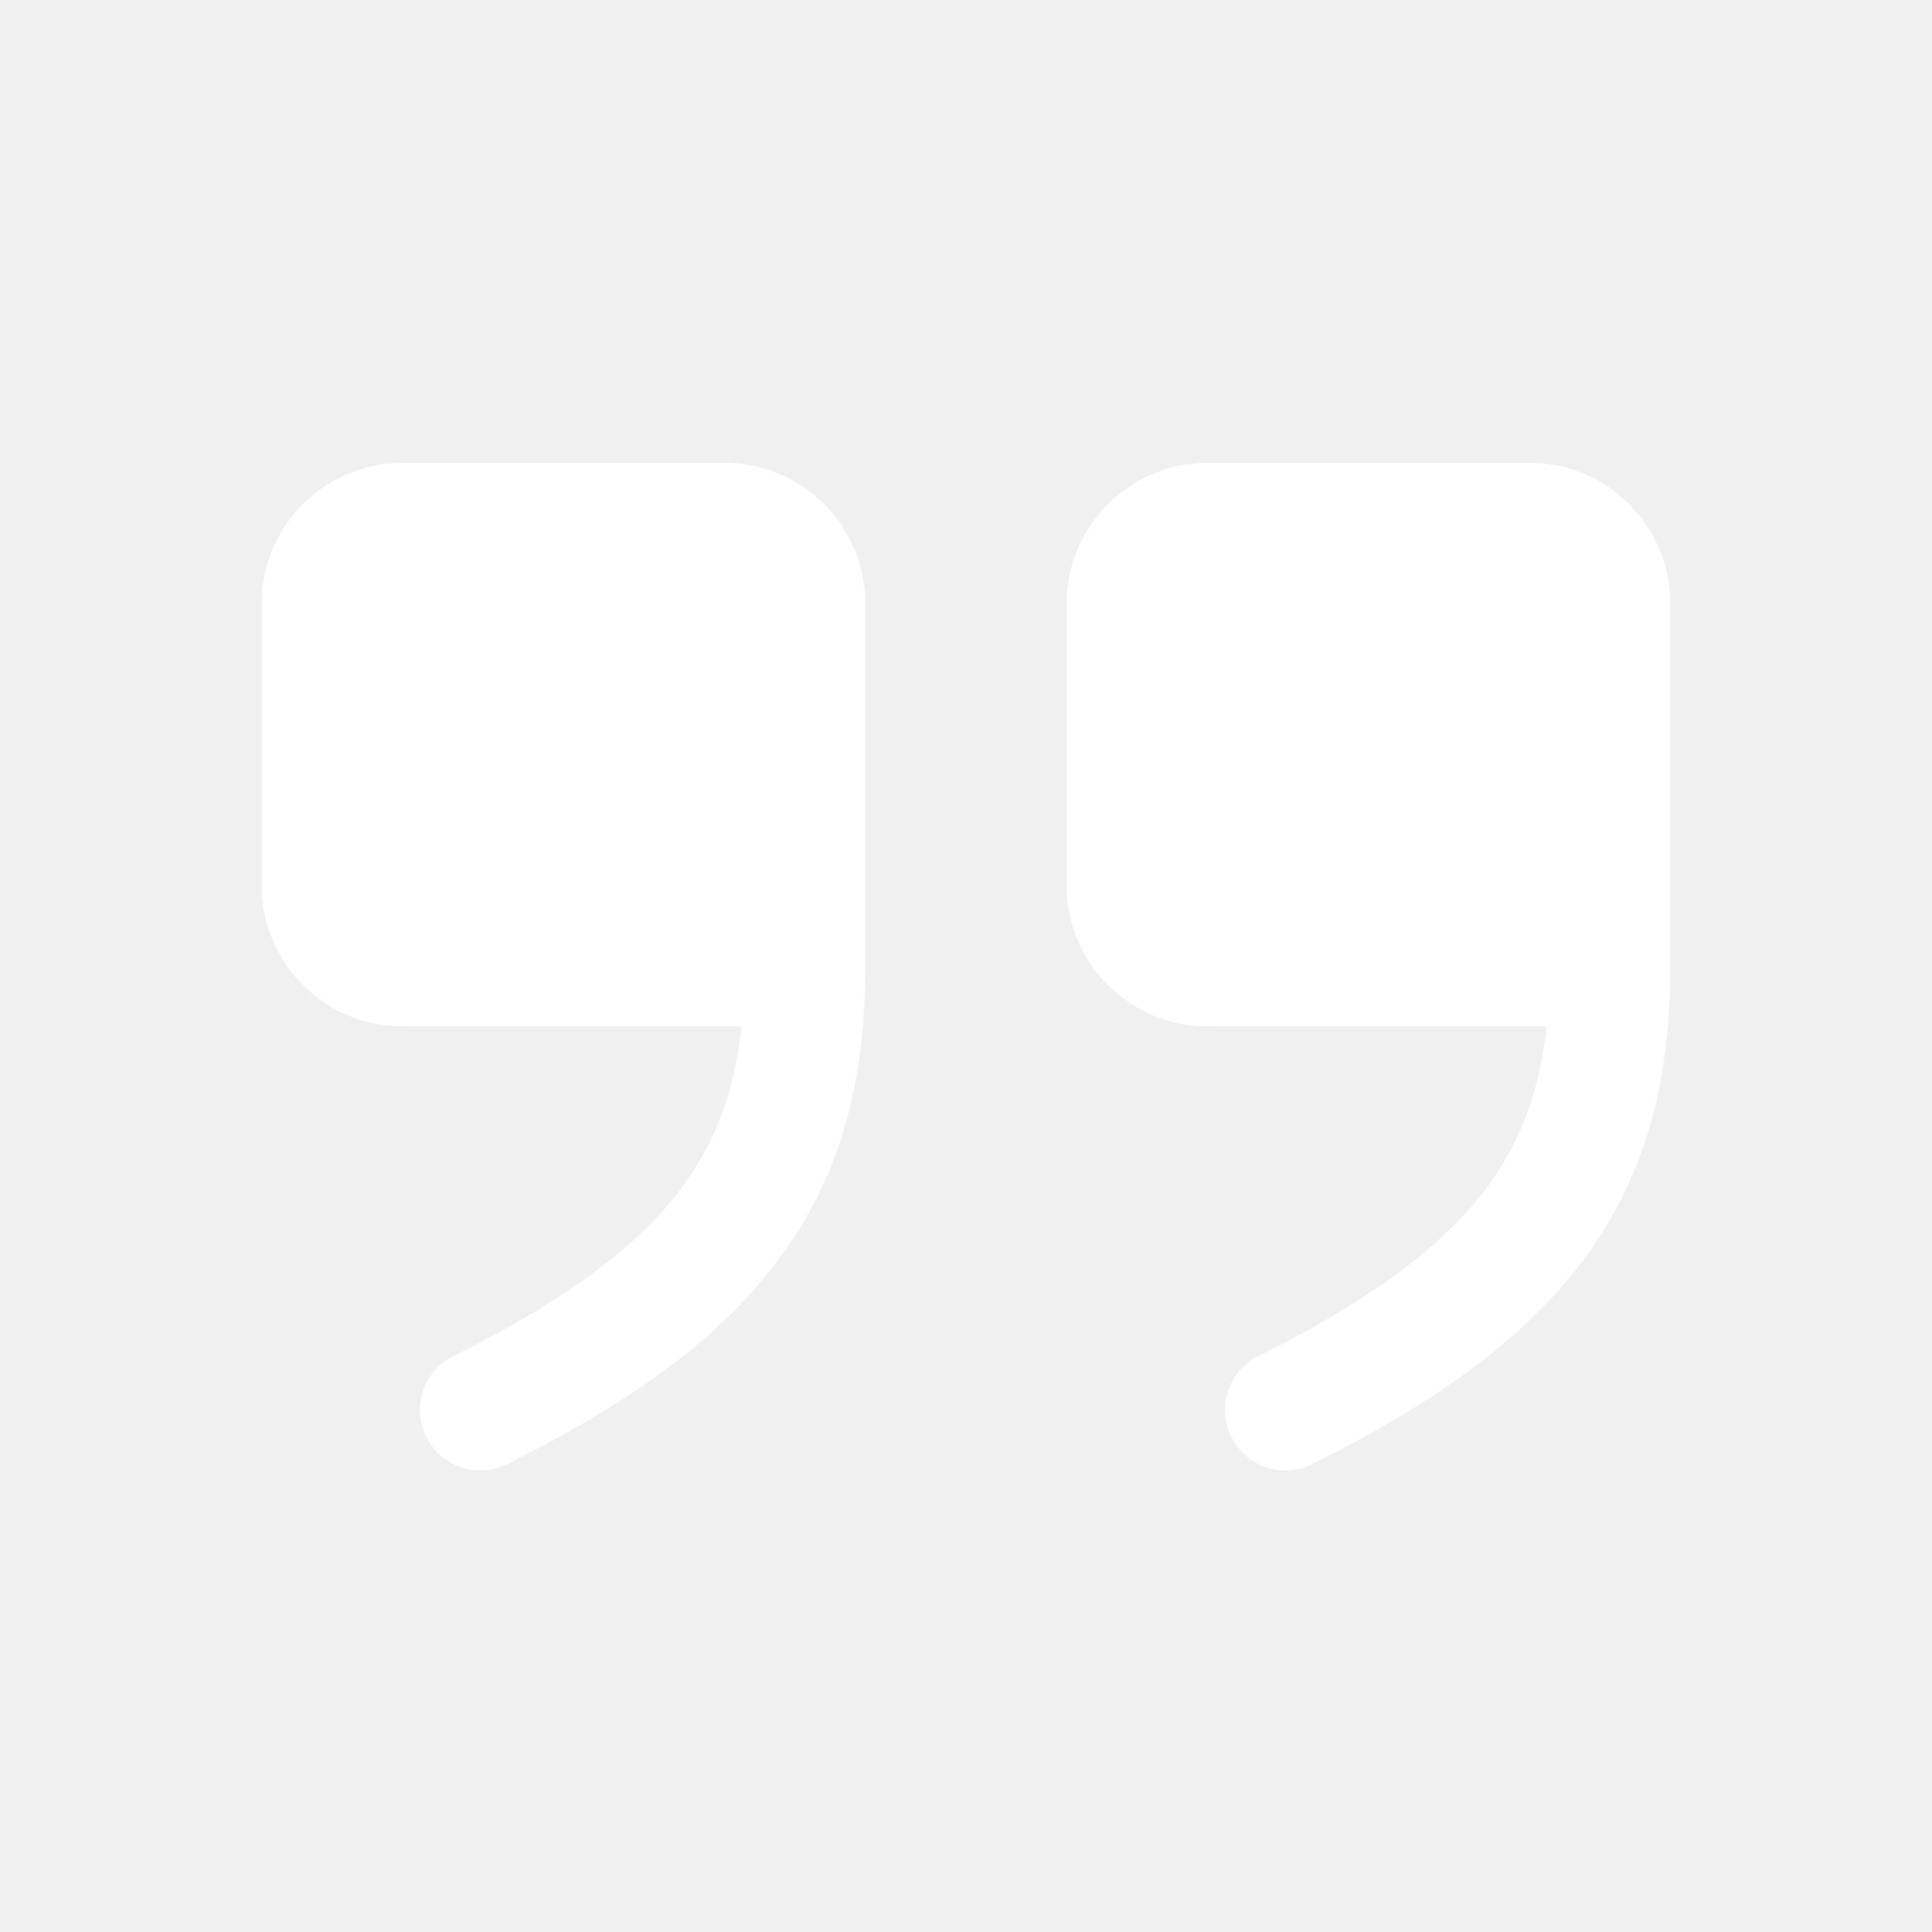
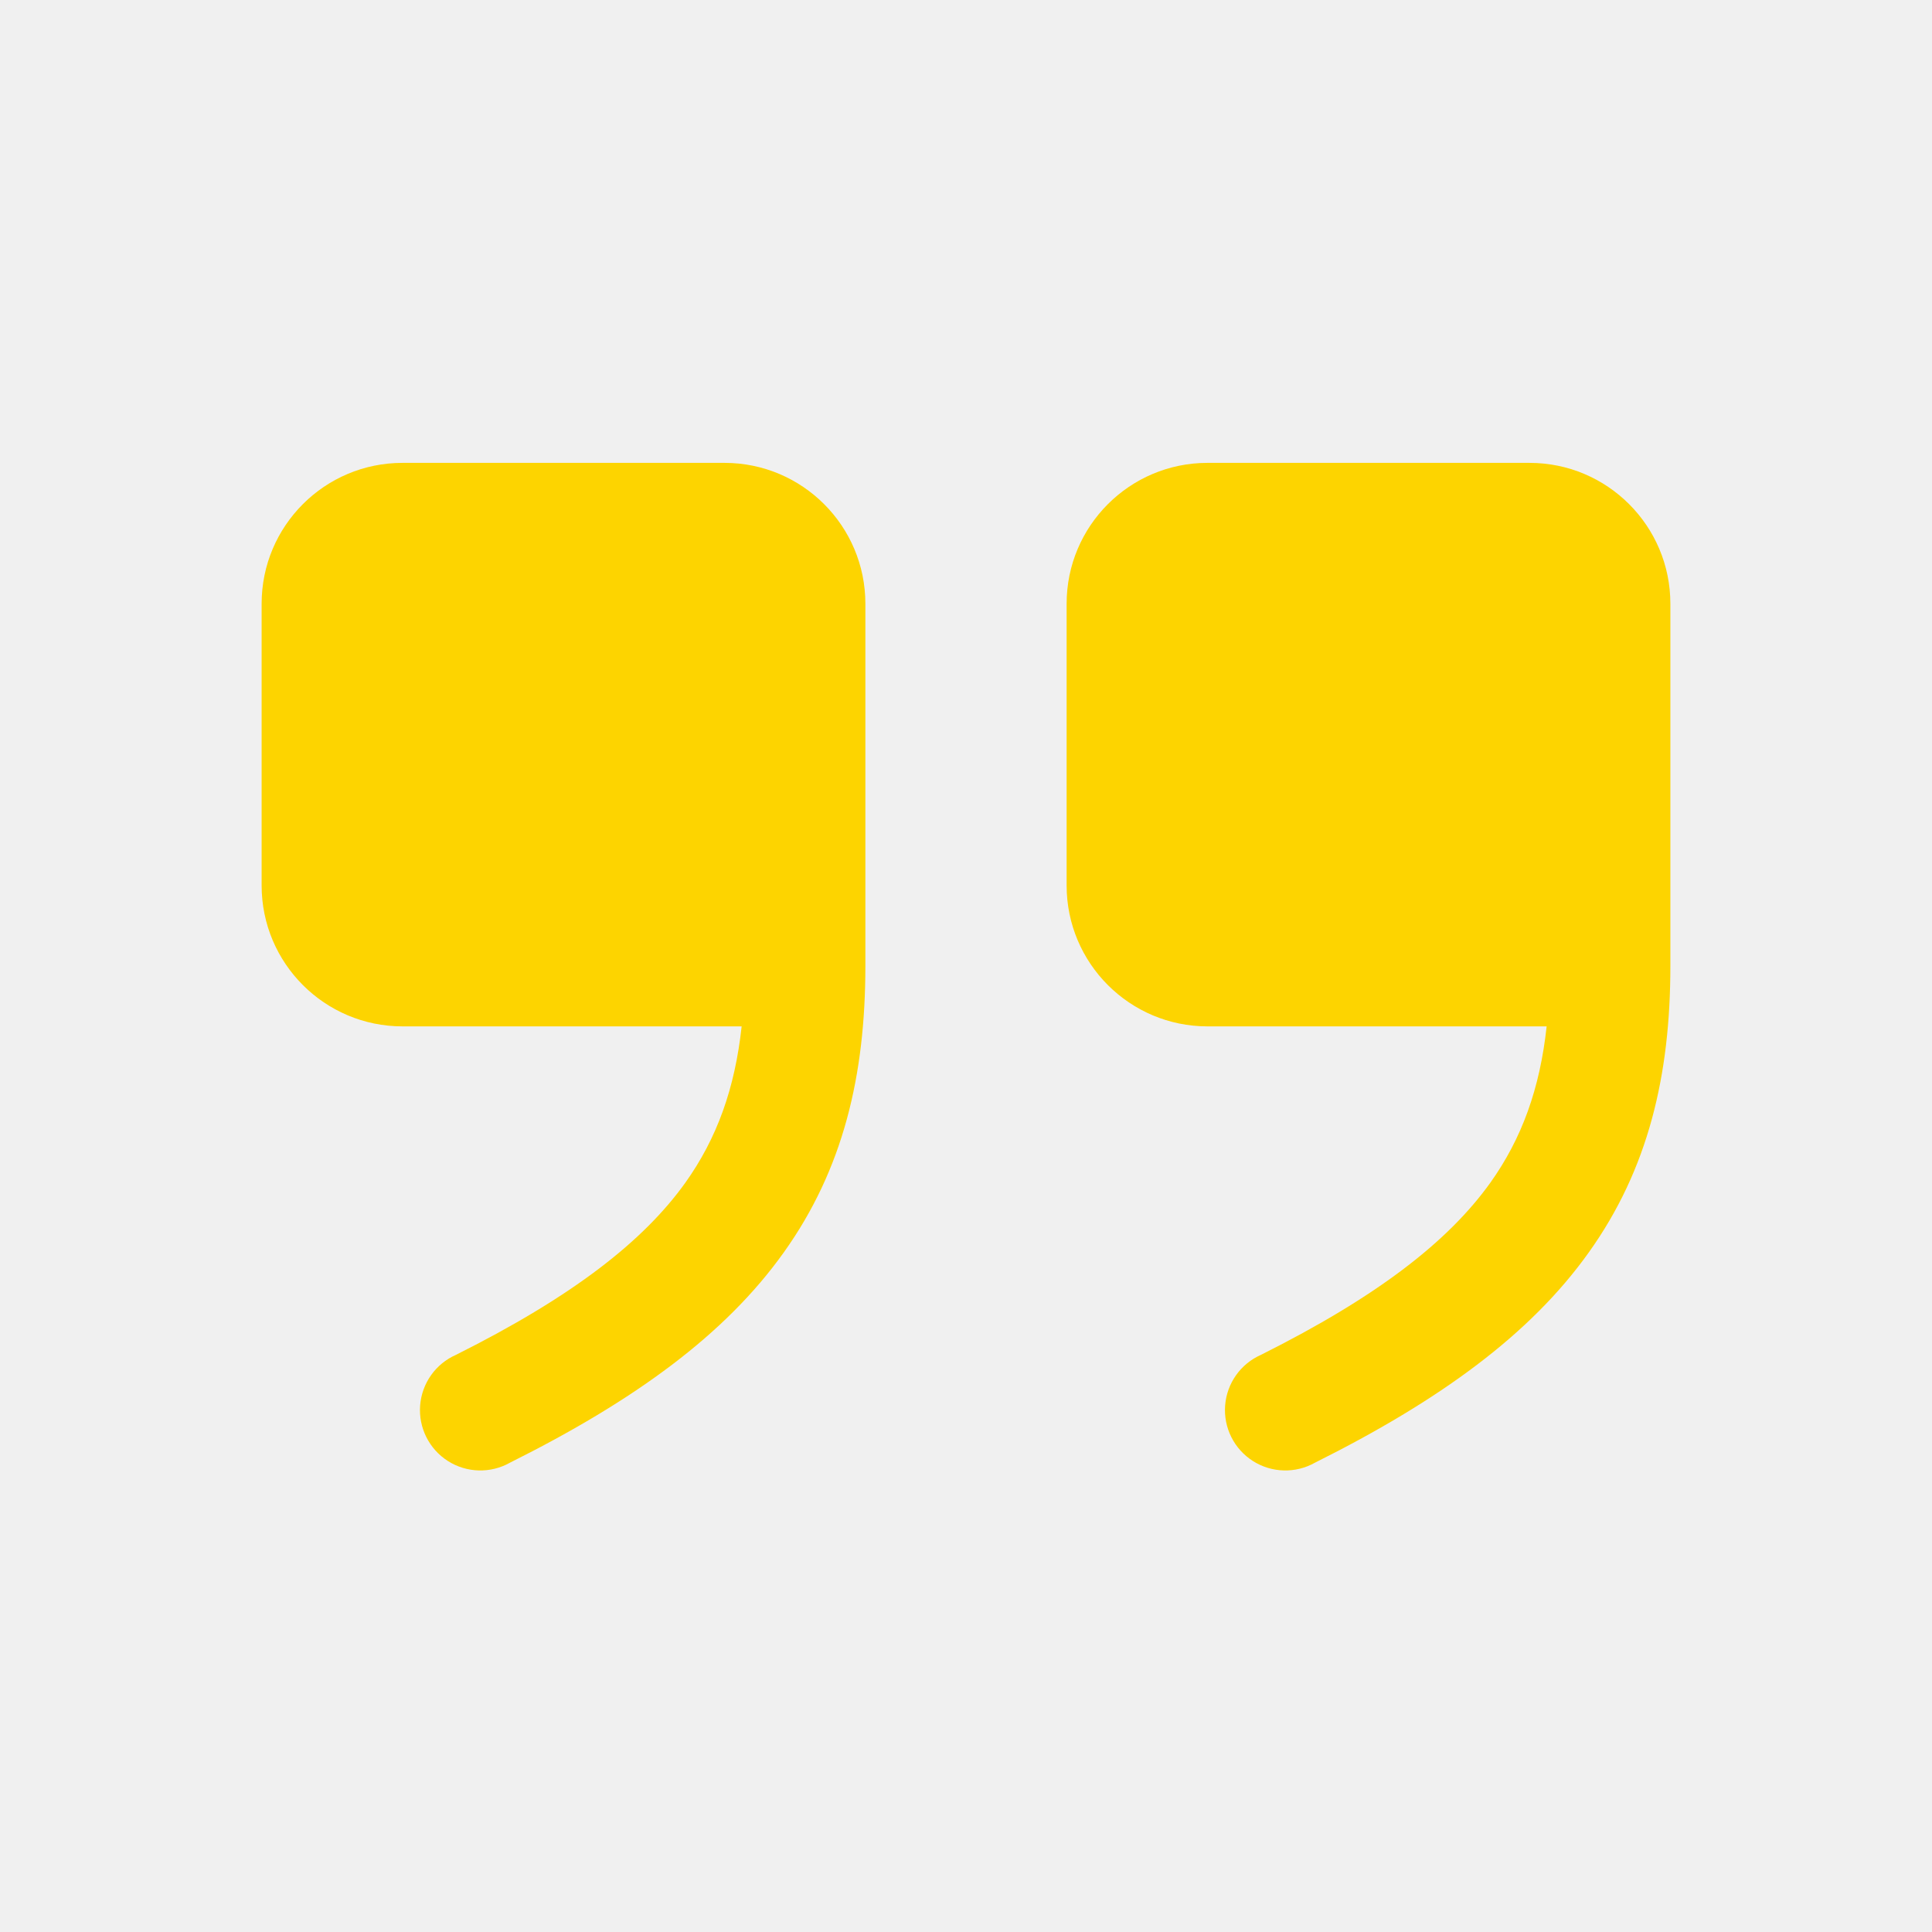
<svg xmlns="http://www.w3.org/2000/svg" width="1em" height="1em" viewBox="0 0 24 24">
-   <path fill="#fff" fill-rule="evenodd" d="M9.213 12.75c-.084.774-.308 1.392-.698 1.94c-.523.731-1.4 1.414-2.85 2.14a.75.75 0 1 0 .67 1.34c1.55-.774 2.673-1.591 3.4-2.61c.741-1.036 1.015-2.203 1.015-3.56V7.5A1.75 1.75 0 0 0 9 5.75H5A1.75 1.75 0 0 0 3.25 7.5V11c0 .966.784 1.75 1.75 1.75zm10 0c-.084.774-.308 1.392-.698 1.94c-.523.731-1.4 1.414-2.85 2.14a.75.75 0 1 0 .67 1.34c1.55-.774 2.673-1.591 3.4-2.61c.741-1.036 1.015-2.203 1.015-3.56V7.5A1.75 1.75 0 0 0 19 5.75h-4a1.75 1.75 0 0 0-1.75 1.75V11c0 .966.784 1.75 1.75 1.75z" clip-rule="evenodd" />
+   <path fill="#fdd400" fill-rule="evenodd" d="M9.213 12.75c-.084.774-.308 1.392-.698 1.94c-.523.731-1.4 1.414-2.85 2.14a.75.75 0 1 0 .67 1.34c1.55-.774 2.673-1.591 3.4-2.61c.741-1.036 1.015-2.203 1.015-3.56V7.5A1.75 1.75 0 0 0 9 5.75H5A1.75 1.75 0 0 0 3.25 7.5V11c0 .966.784 1.75 1.75 1.75zm10 0c-.084.774-.308 1.392-.698 1.94c-.523.731-1.4 1.414-2.85 2.14a.75.75 0 1 0 .67 1.34c1.55-.774 2.673-1.591 3.4-2.61c.741-1.036 1.015-2.203 1.015-3.56V7.5A1.75 1.75 0 0 0 19 5.75h-4a1.75 1.75 0 0 0-1.75 1.75V11c0 .966.784 1.75 1.75 1.75z" clip-rule="evenodd" />
</svg>
